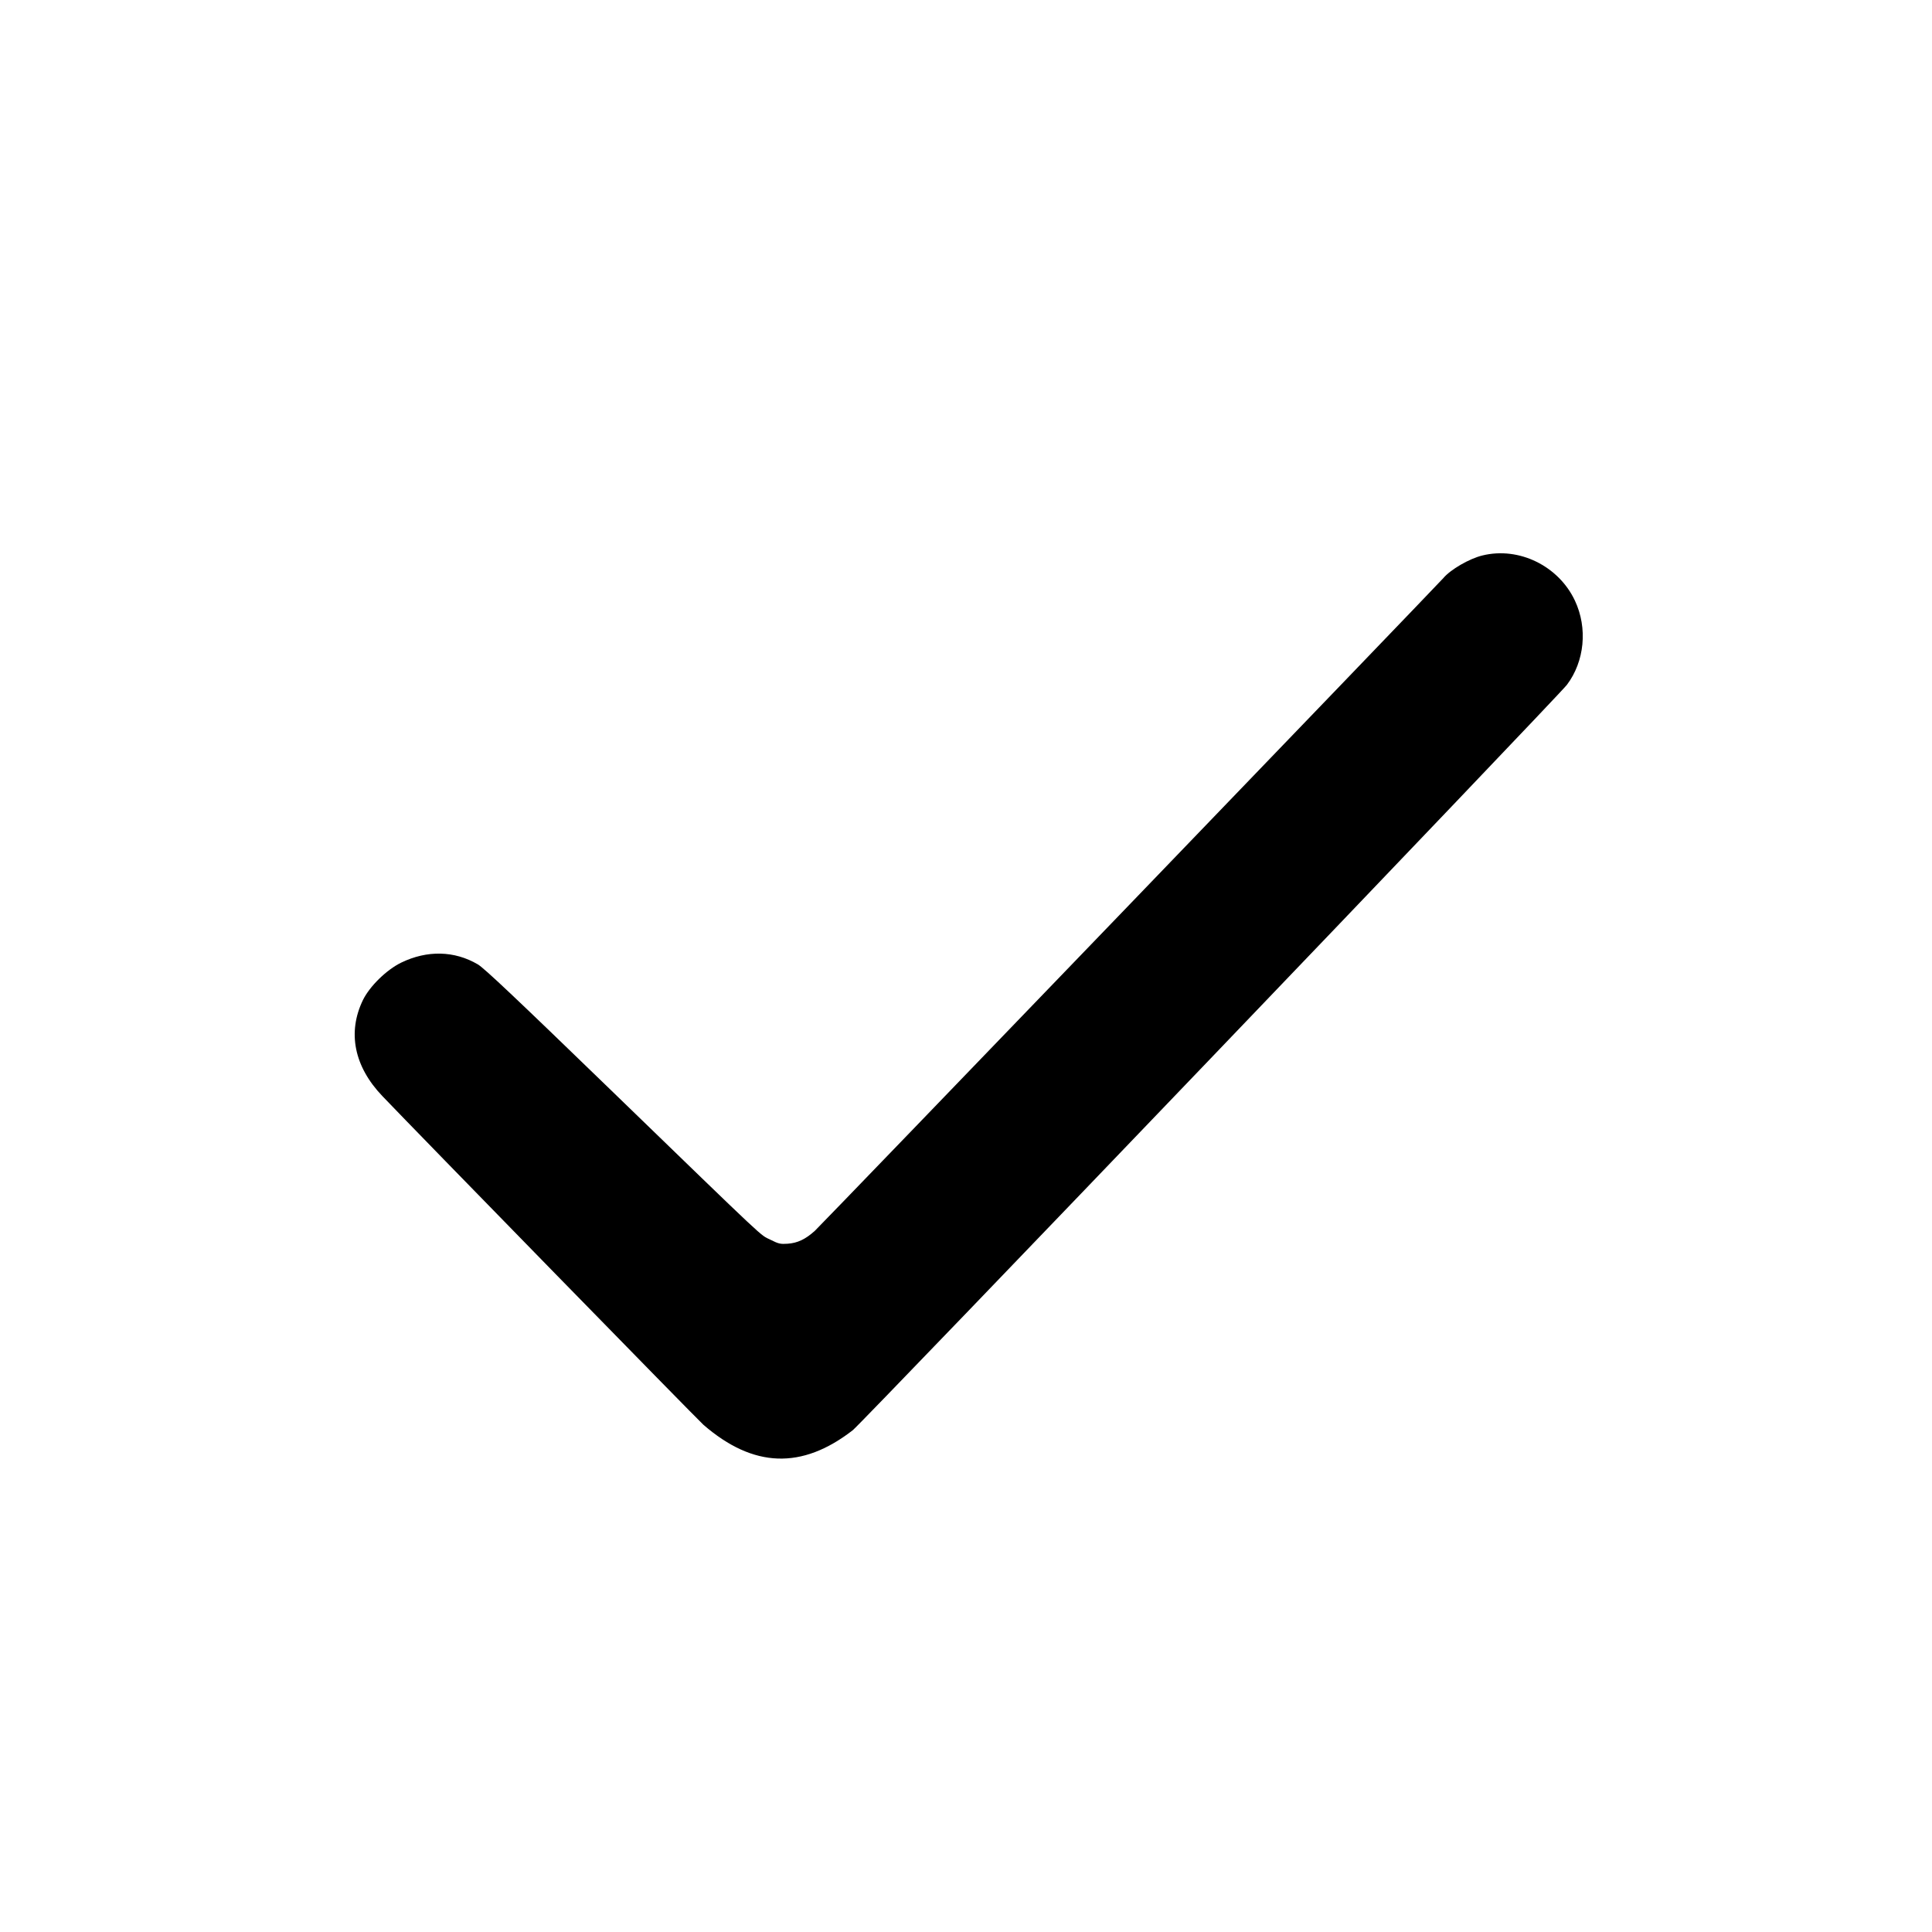
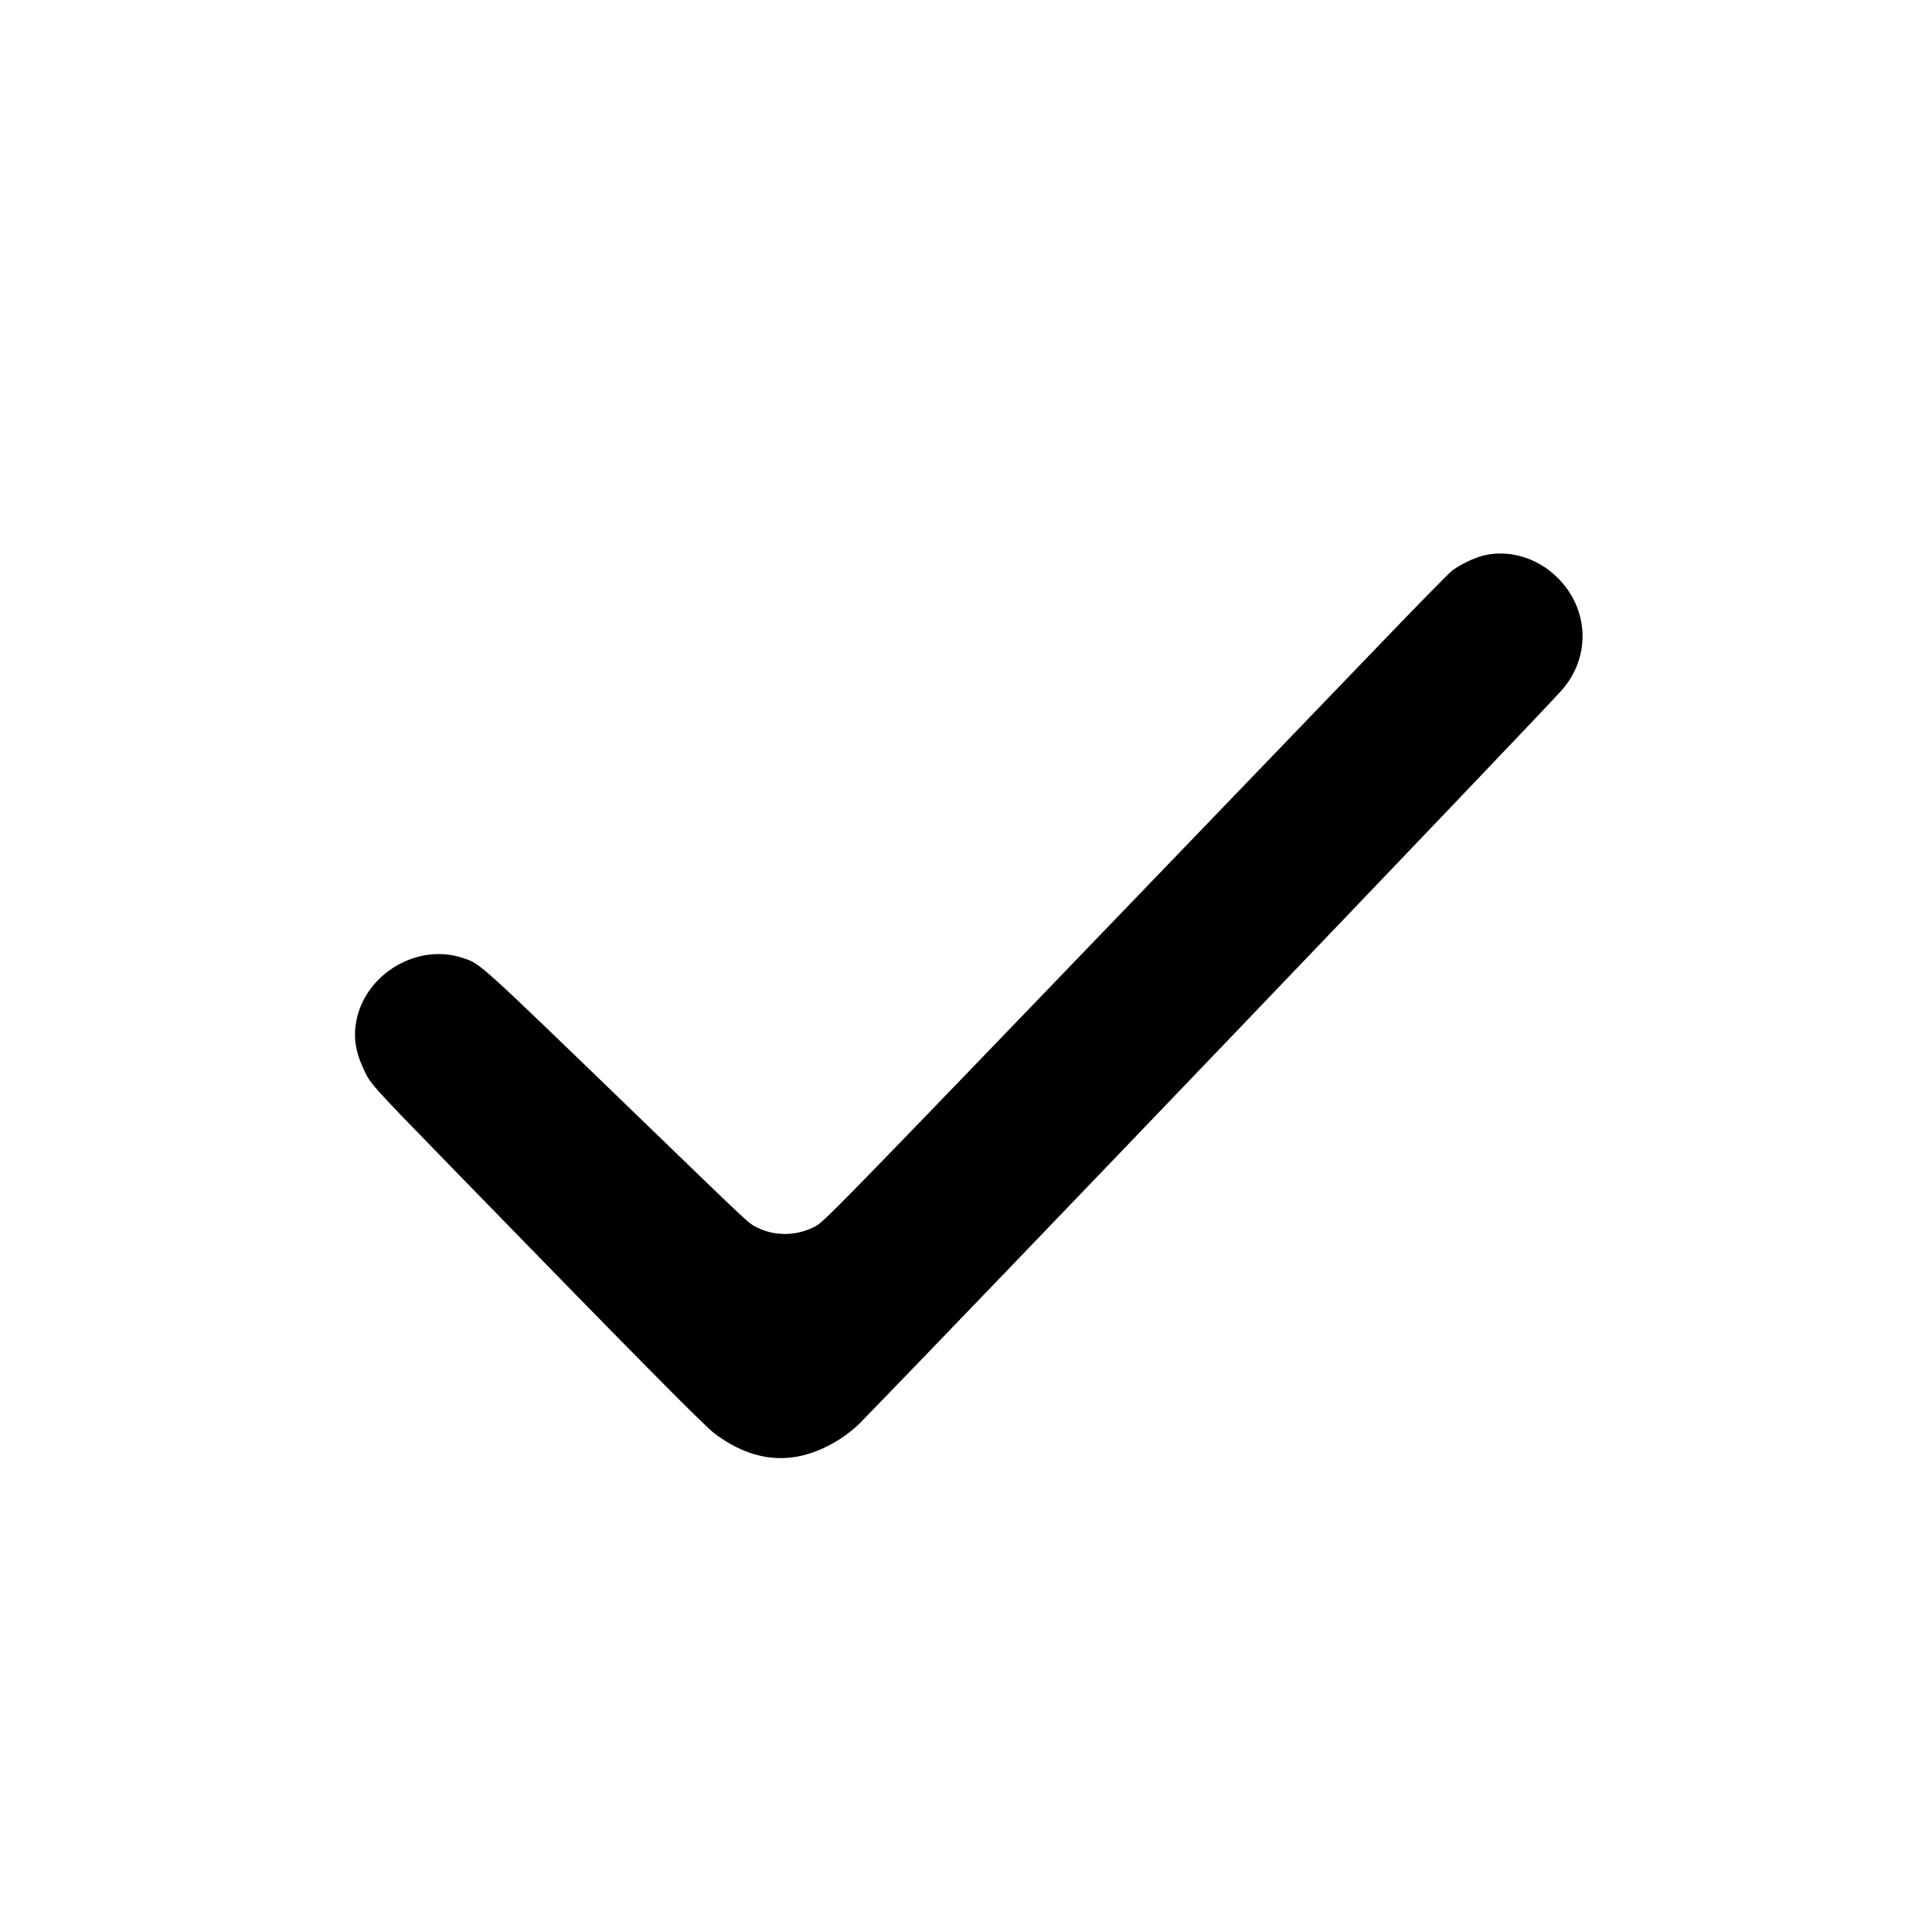
<svg xmlns="http://www.w3.org/2000/svg" width="24" height="24" viewBox="0 0 24 24" fill="none">
-   <path fill="currentColor" fill-rule="evenodd" d="M18.416 6.900C18.253 6.939 18.019 7.075 17.930 7.181C17.870 7.252 10.191 15.228 10.123 15.289C10.006 15.395 9.906 15.442 9.784 15.450C9.695 15.456 9.673 15.452 9.570 15.400C9.433 15.331 9.588 15.478 7.578 13.531C6.402 12.392 6.013 12.025 5.936 11.980C5.645 11.809 5.306 11.802 4.984 11.958C4.802 12.047 4.594 12.250 4.509 12.422C4.314 12.823 4.398 13.248 4.750 13.616C5.158 14.044 8.672 17.642 8.739 17.700C9.358 18.236 9.961 18.258 10.594 17.766C10.705 17.680 19.353 8.653 19.464 8.508C19.684 8.217 19.725 7.803 19.564 7.461C19.361 7.030 18.870 6.789 18.416 6.900Z" />
+   <path fill="currentColor" fill-rule="evenodd" d="M18.431 6.900C18.309 6.930 18.133 7.016 18.036 7.091C17.994 7.125 17.625 7.500 17.219 7.923C16.811 8.348 15.847 9.348 15.078 10.148C10.081 15.341 10.242 15.177 10.102 15.247C9.881 15.356 9.617 15.356 9.402 15.247C9.298 15.195 9.338 15.233 8.055 13.992C5.886 11.895 5.975 11.977 5.748 11.900C5.194 11.714 4.553 12.086 4.430 12.664C4.388 12.867 4.411 13.050 4.509 13.264C4.603 13.469 4.580 13.442 5.609 14.500C7.773 16.725 8.747 17.711 8.873 17.805C9.391 18.195 9.914 18.214 10.450 17.866C10.525 17.817 10.628 17.734 10.680 17.681C11.895 16.436 19.056 8.958 19.395 8.580C19.763 8.170 19.744 7.572 19.352 7.180C19.105 6.931 18.748 6.823 18.431 6.900Z" />
</svg>
